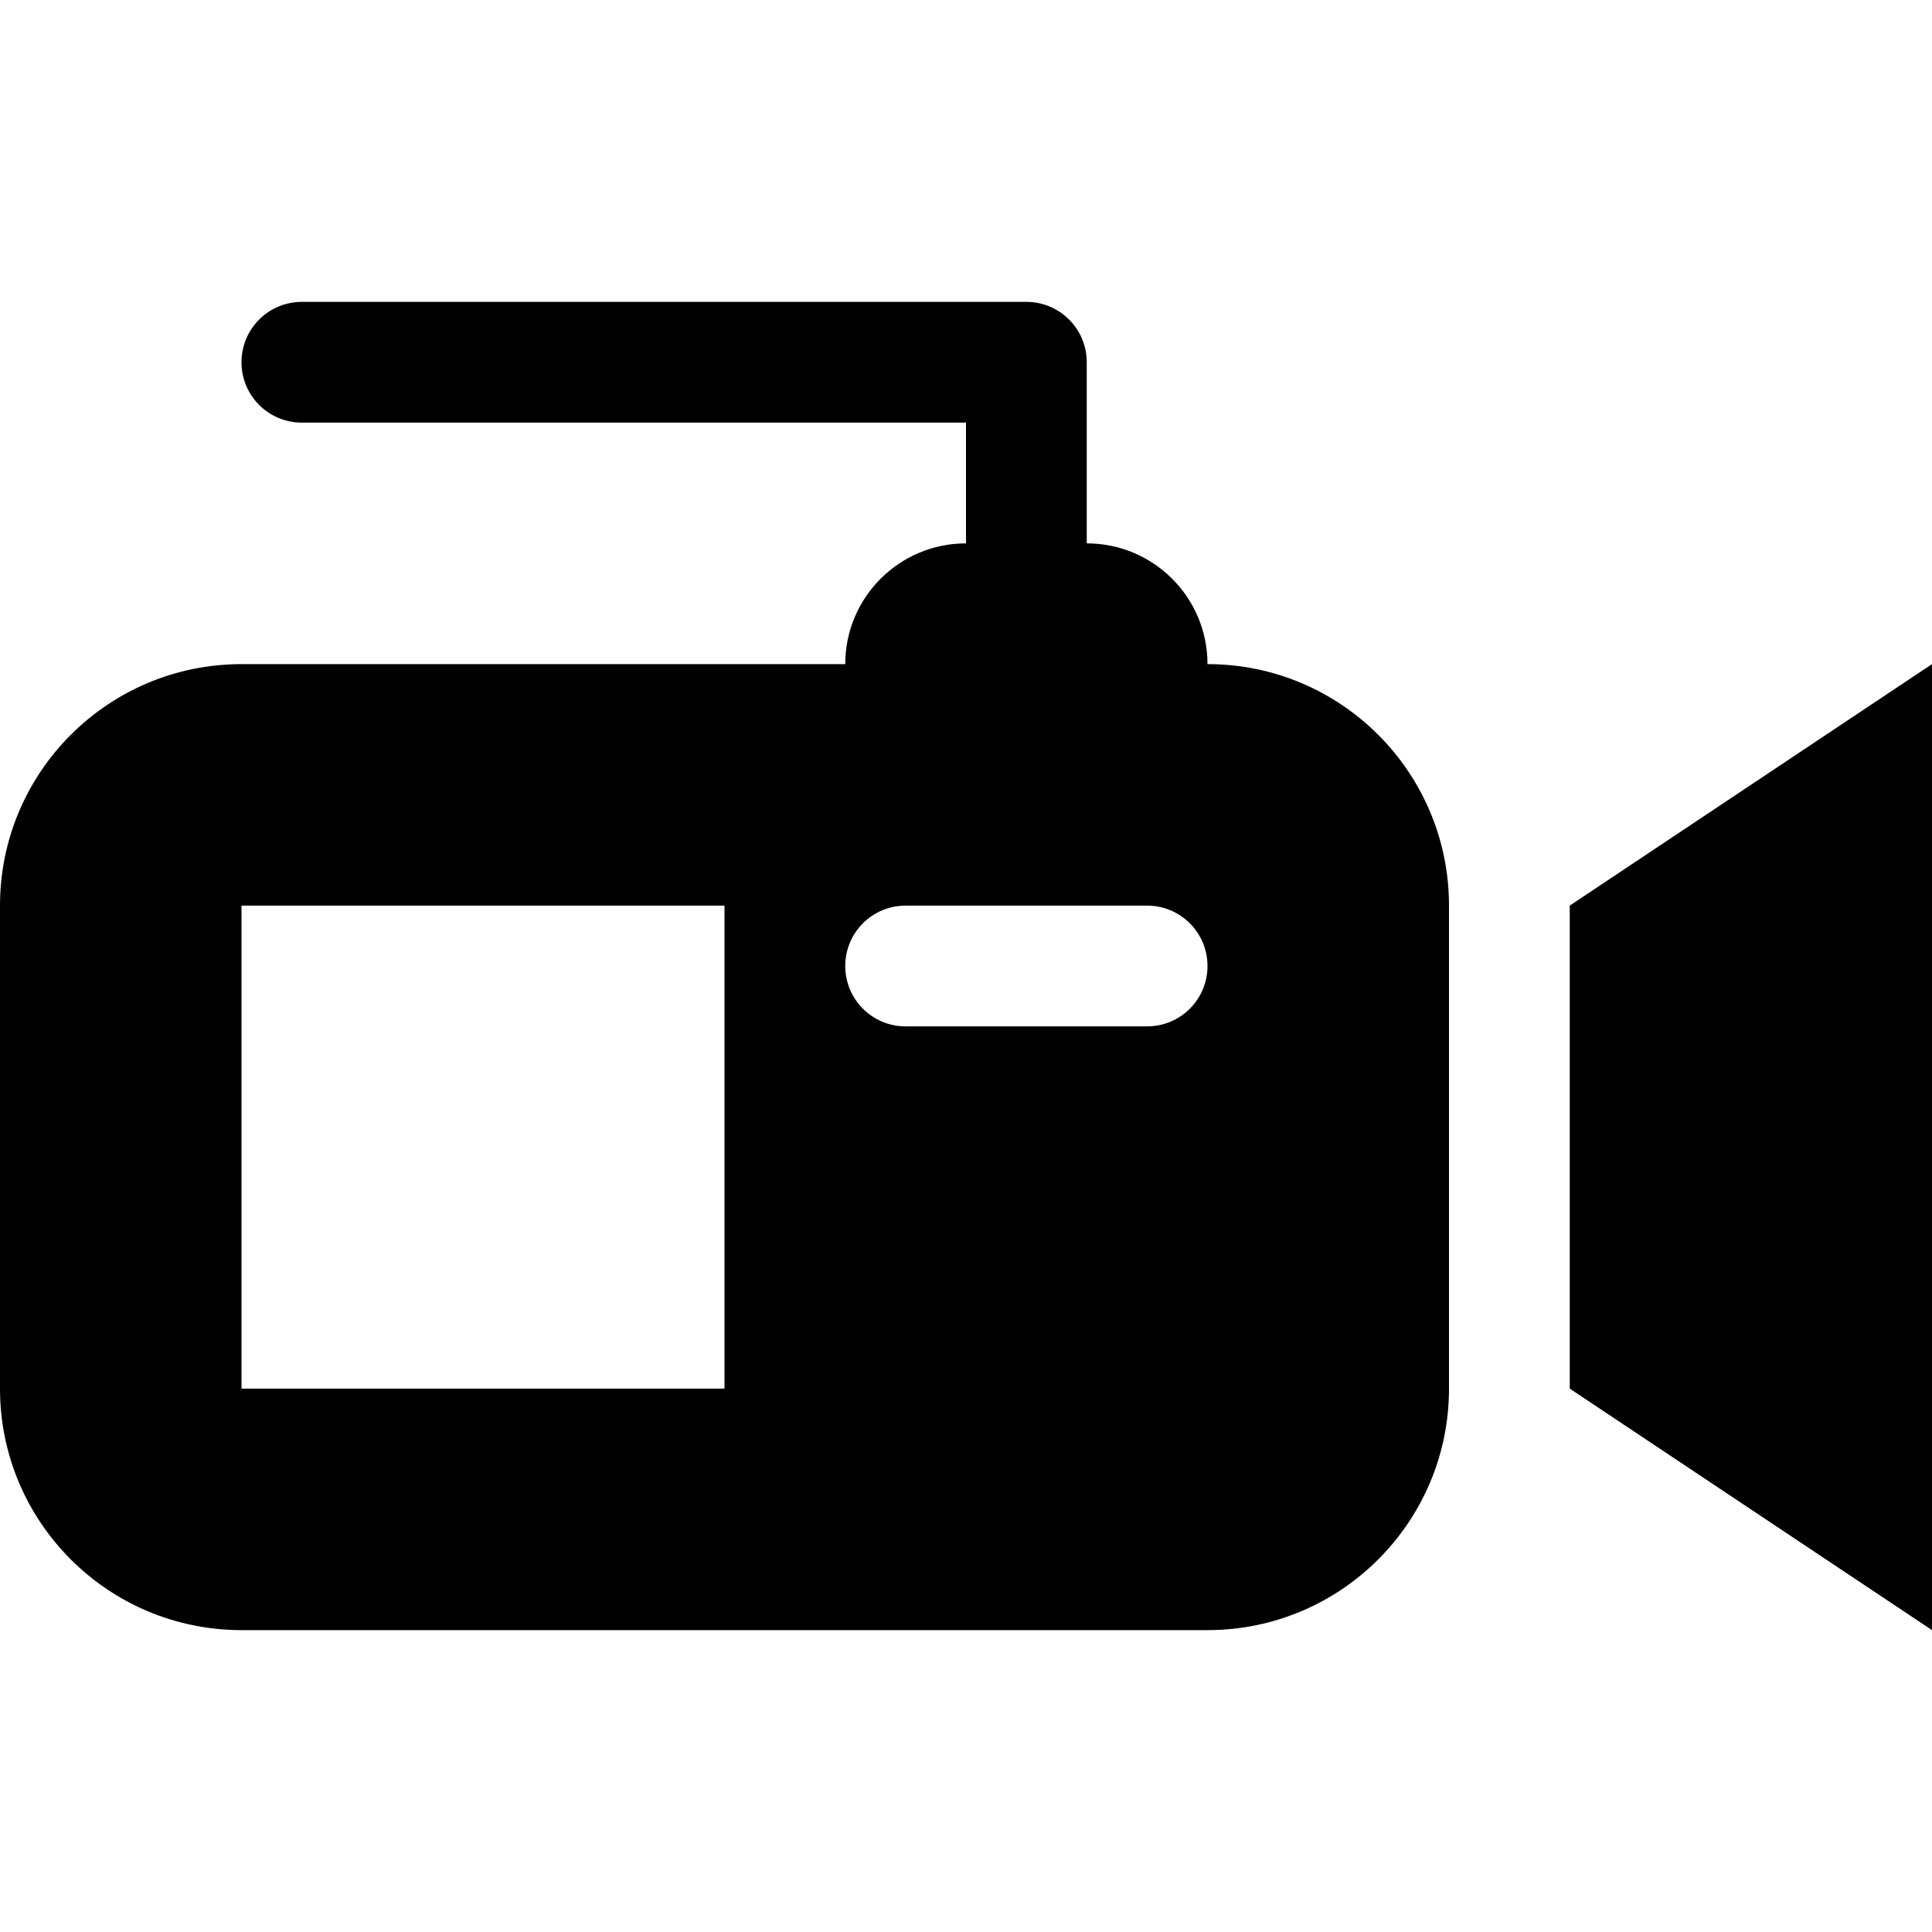
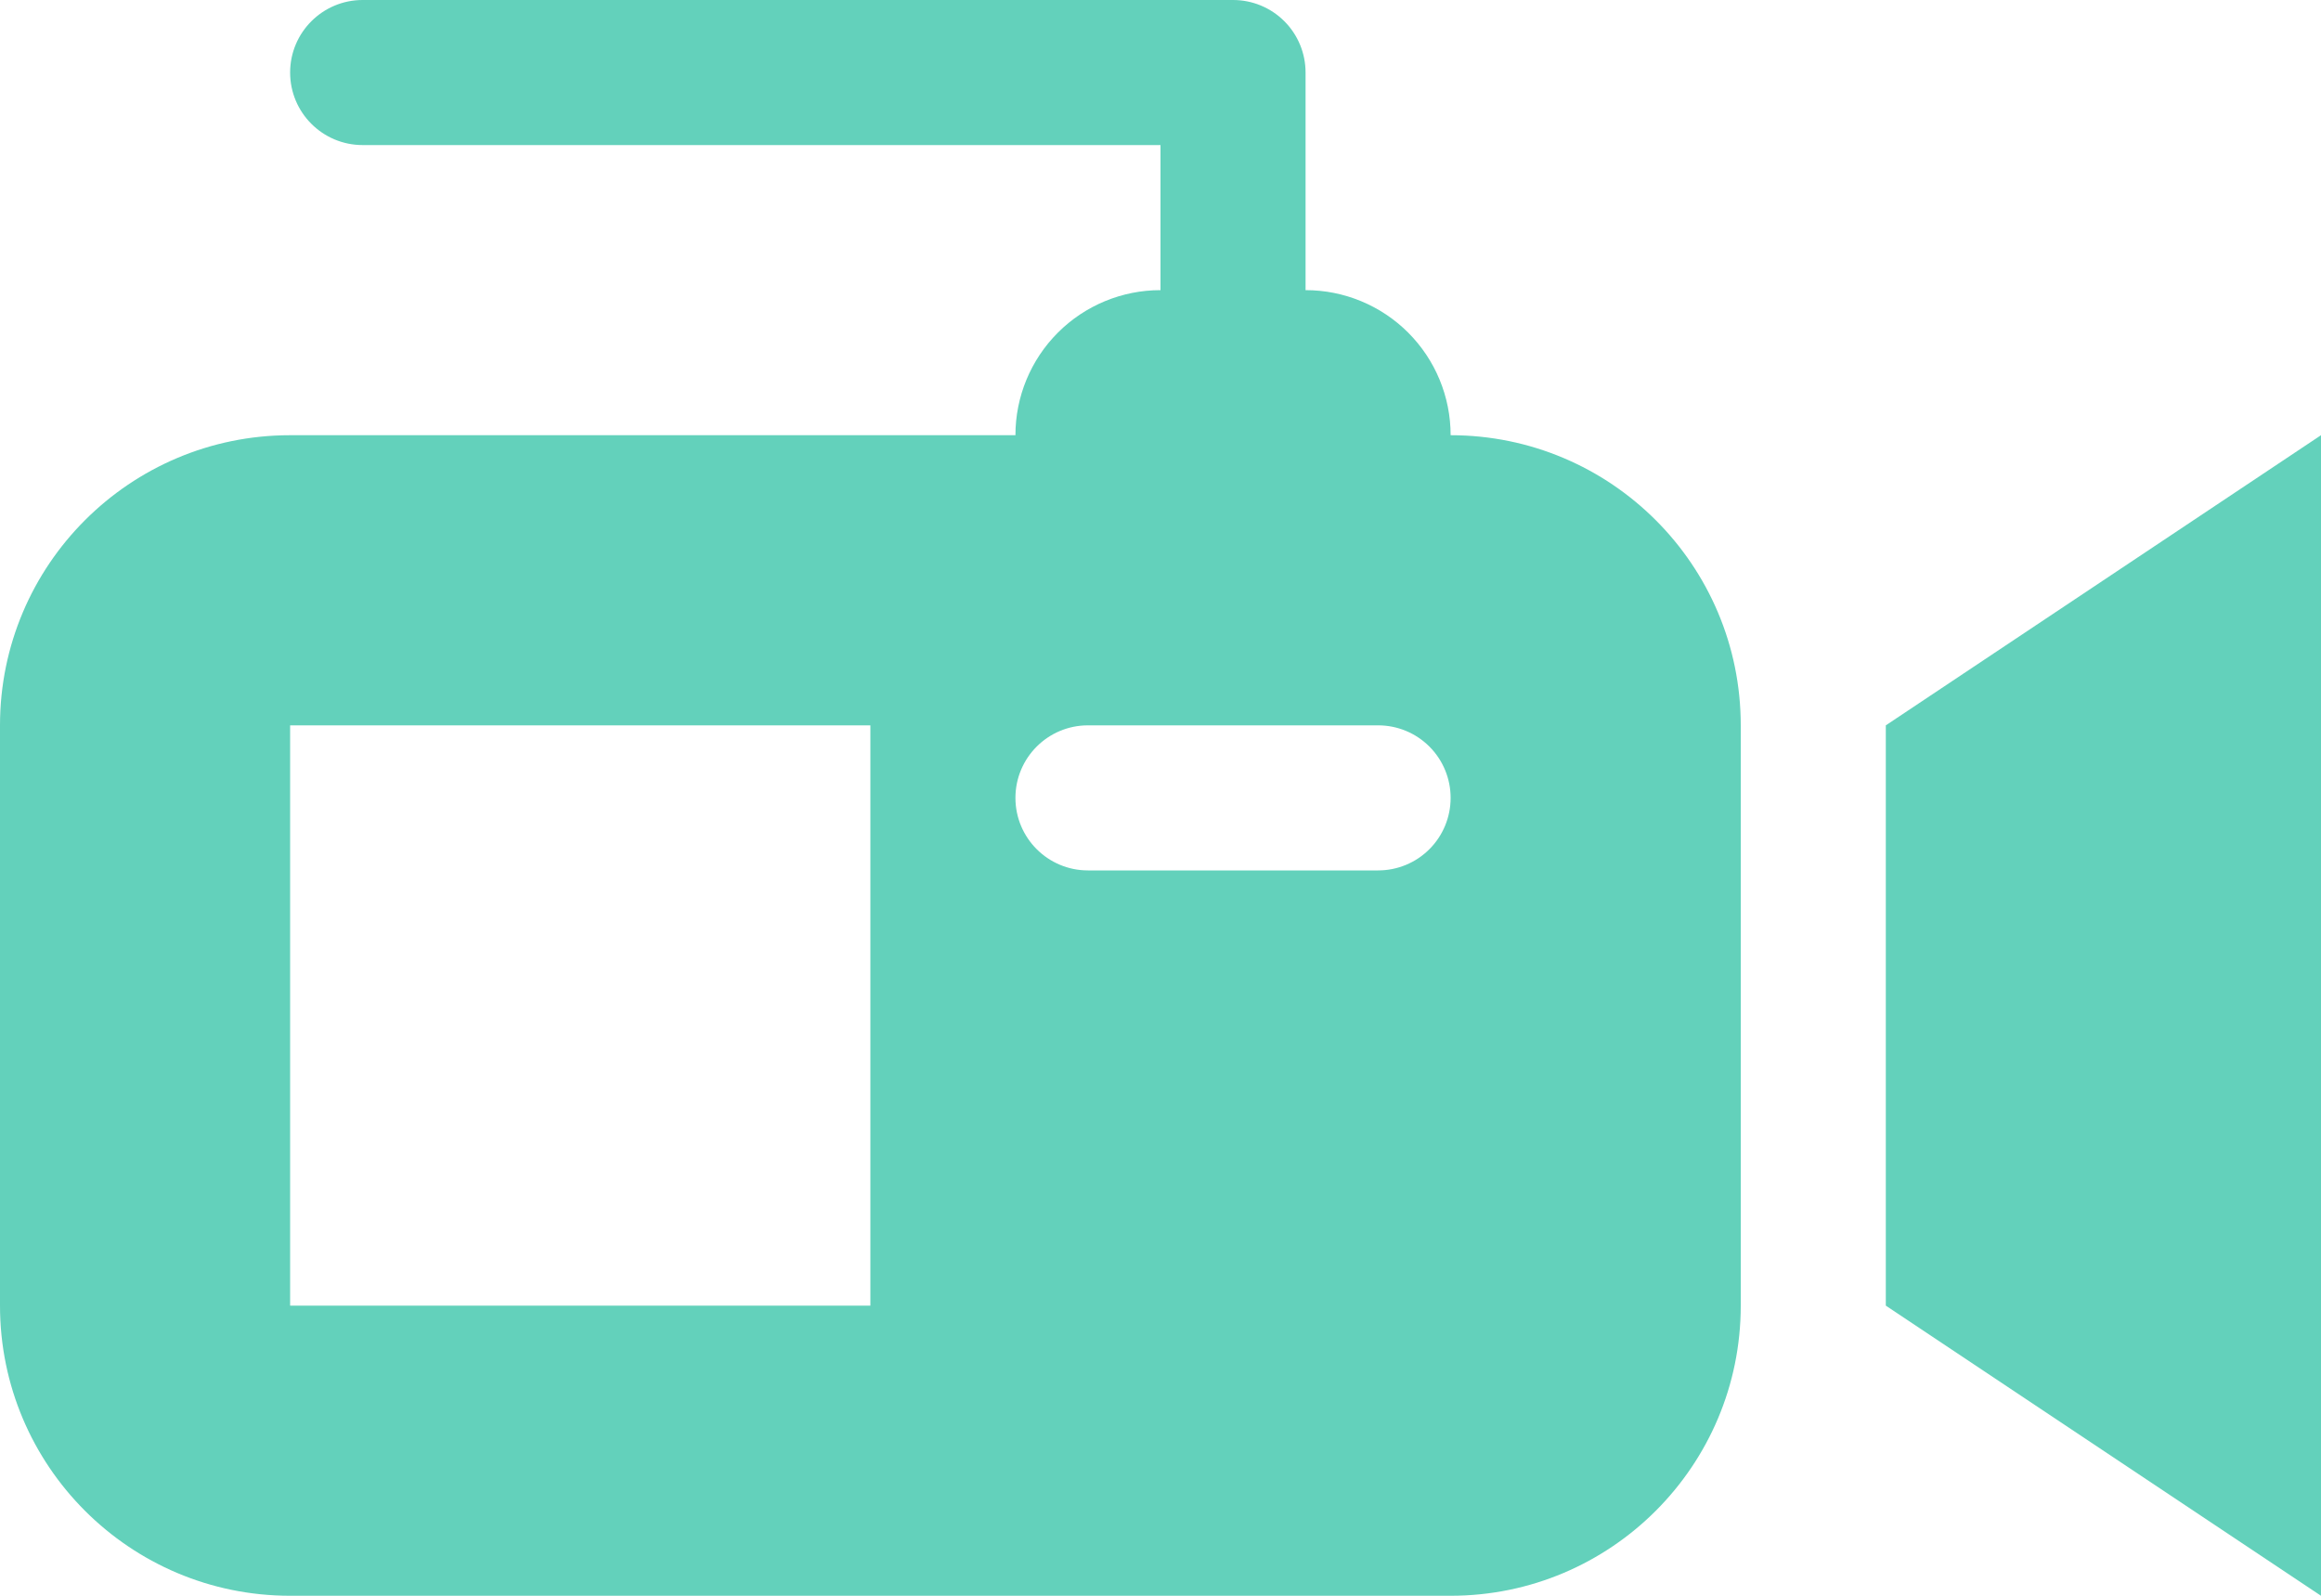
- <svg xmlns="http://www.w3.org/2000/svg" version="1.1" id="Layer_1" x="0px" y="0px" width="32px" height="32px" viewBox="0 0 32 32" enable-background="new 0 0 32 32" xml:space="preserve">
-   <g transform="translate(0 192)">
-     <path d="M26-177l6-4v16l-6-4V-177z M24-177v8c0,2.209-1.791,4-4,4H4c-2.209,0-4-1.791-4-4v-8c0-2.209,1.791-4,4-4h10 c0-1.105,0.895-2,2-2v-2H5c-0.553,0-1-0.447-1-1s0.447-1,1-1h12c0.553,0,1,0.447,1,1v3c1.105,0,2,0.895,2,2 C22.209-181,24-179.209,24-177z M12-177H4v8h8V-177z M20-176c0-0.553-0.447-1-1-1h-4c-0.553,0-1,0.447-1,1s0.447,1,1,1h4 C19.553-175,20-175.447,20-176z" />
-   </g>
+ <svg xmlns="http://www.w3.org/2000/svg" id="Layer_1" data-name="Layer 1" viewBox="0 0 32 22">
+   <defs>
+     <style>.cls-1{fill:#63d1bb;}</style>
+   </defs>
+   <path class="cls-1" d="M26,15l6-4V27l-6-4Zm-2,0v8a4,4,0,0,1-4,4H4a4,4,0,0,1-4-4V15a4,4,0,0,1,4-4H14a1.999,1.999,0,0,1,2-2V7H5A1,1,0,0,1,5,5H17a.999.999,0,0,1,1,1V9a1.999,1.999,0,0,1,2,2A4,4,0,0,1,24,15ZM12,15H4v8h8Zm8,1a.999.999,0,0,0-1-1H15a1,1,0,0,0,0,2h4A.999.999,0,0,0,20,16Z" transform="translate(0 -5)" />
</svg>
